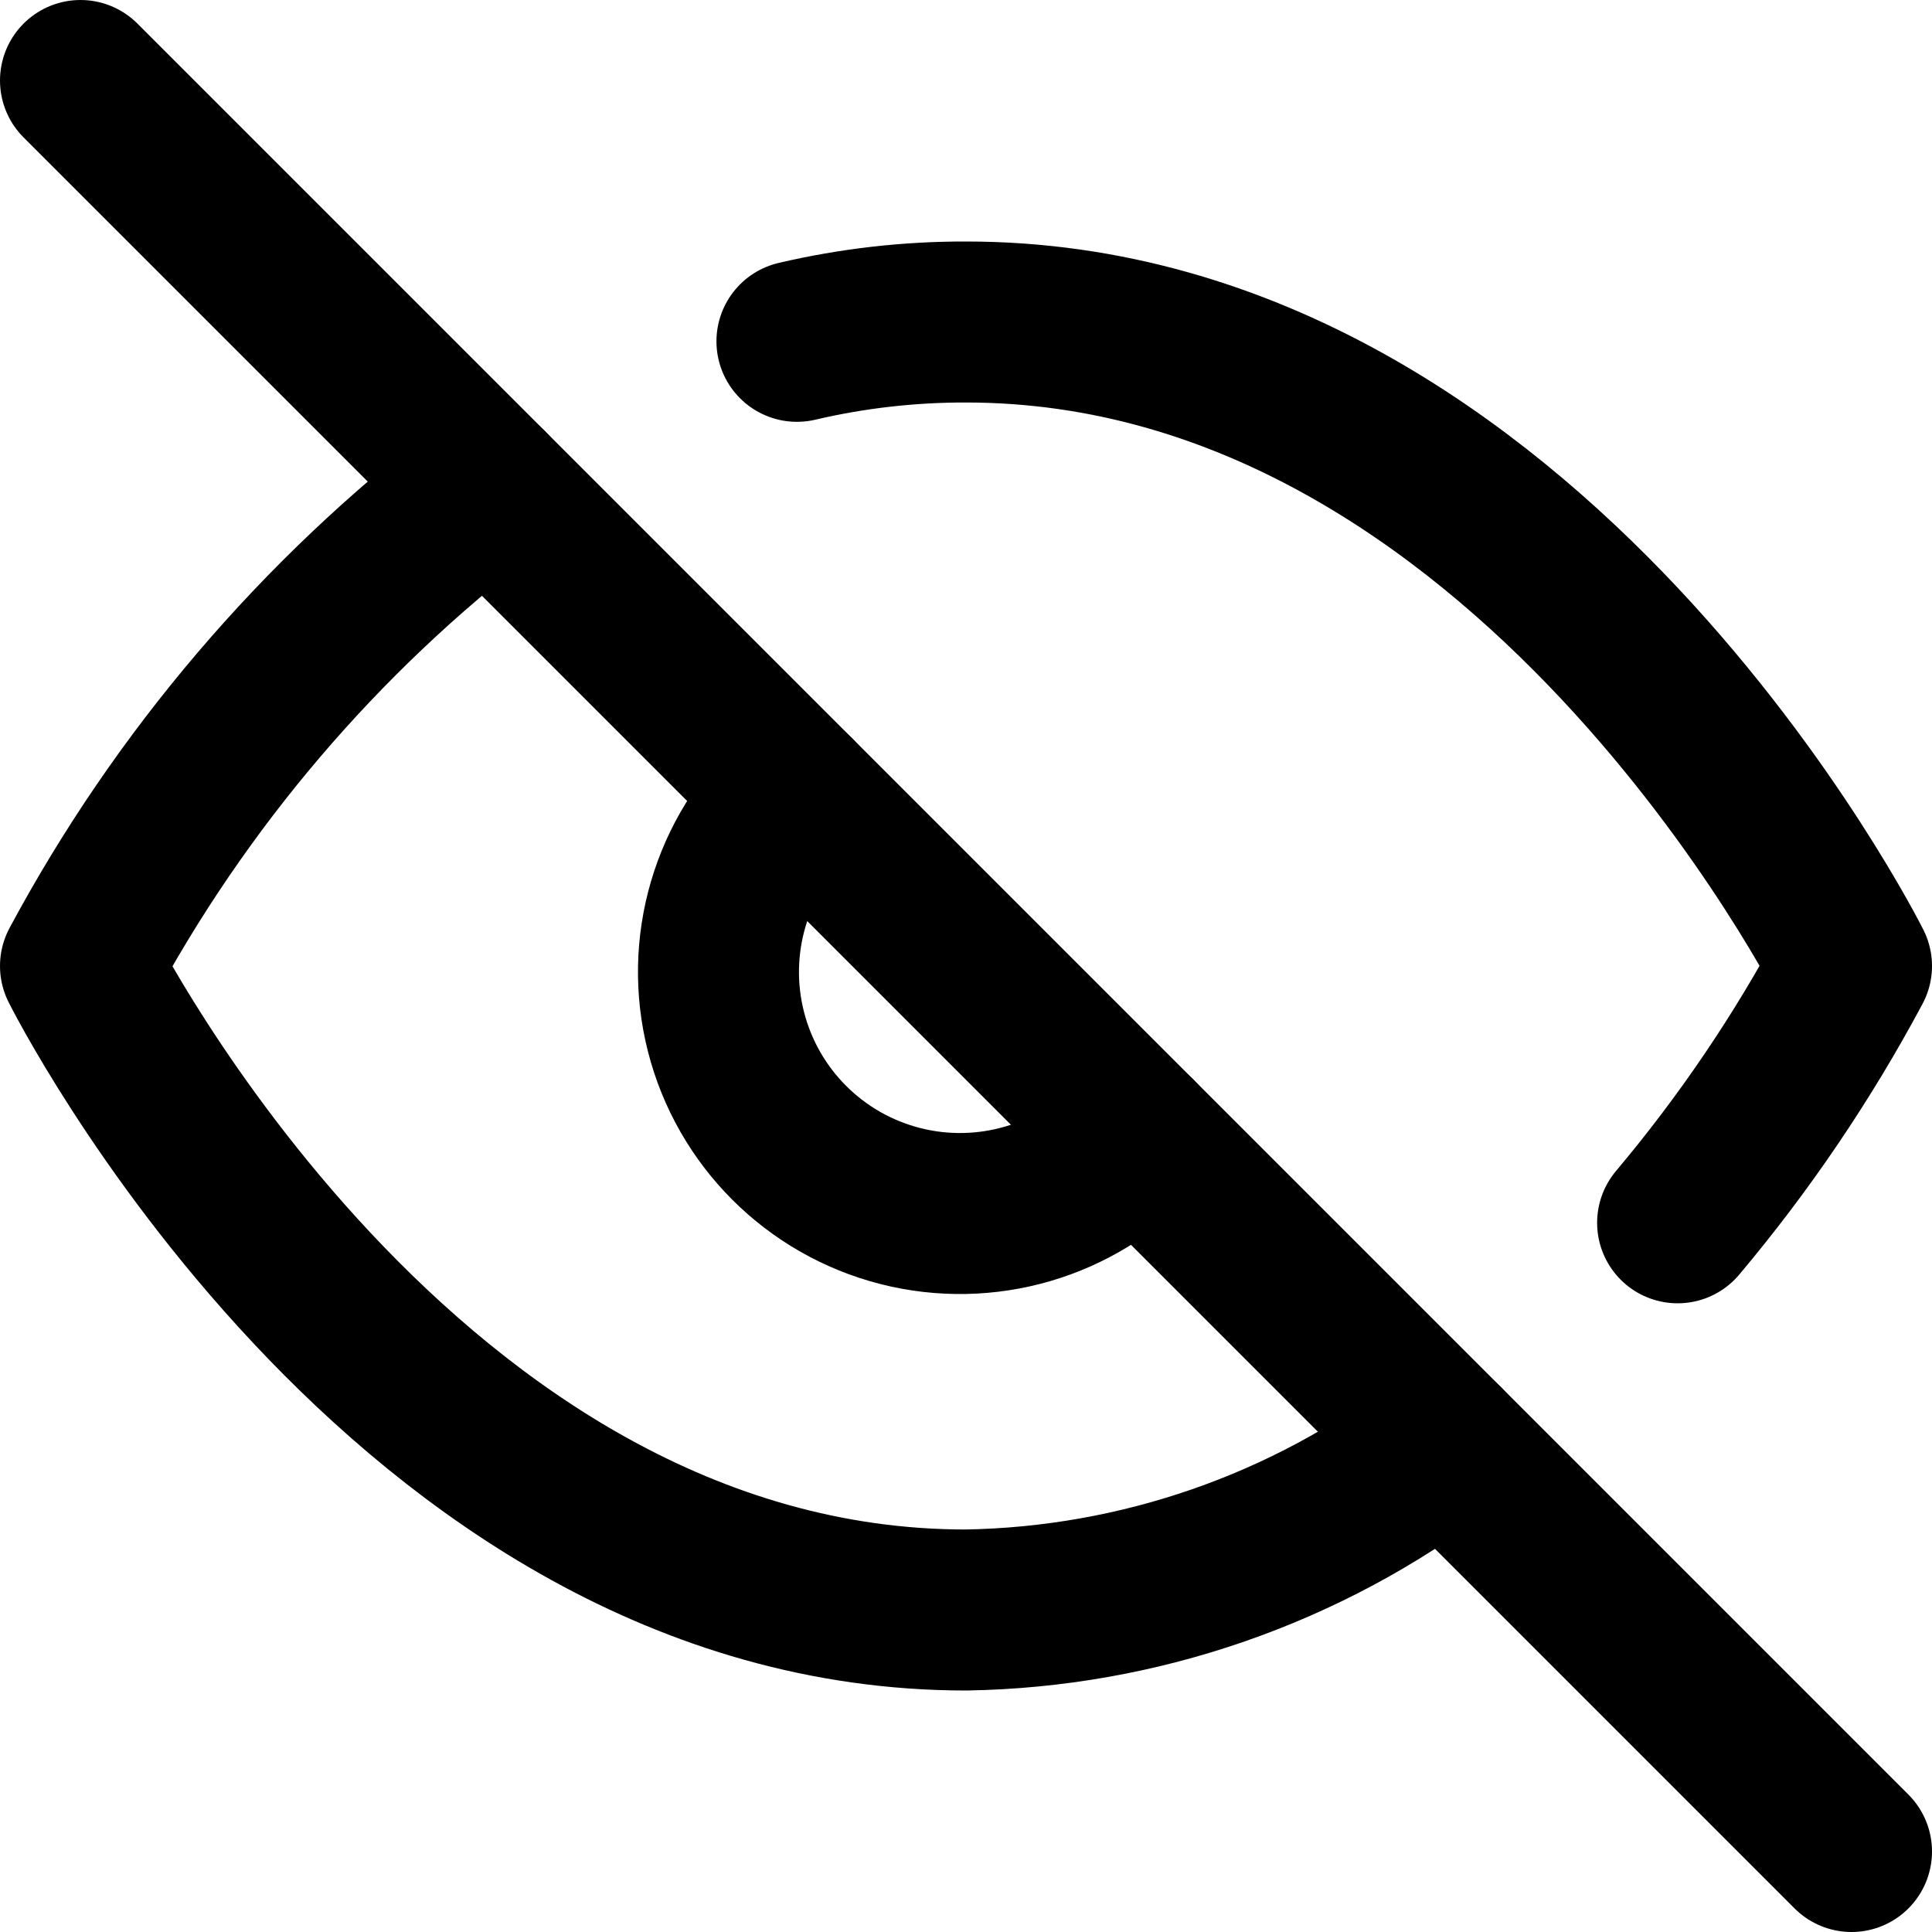
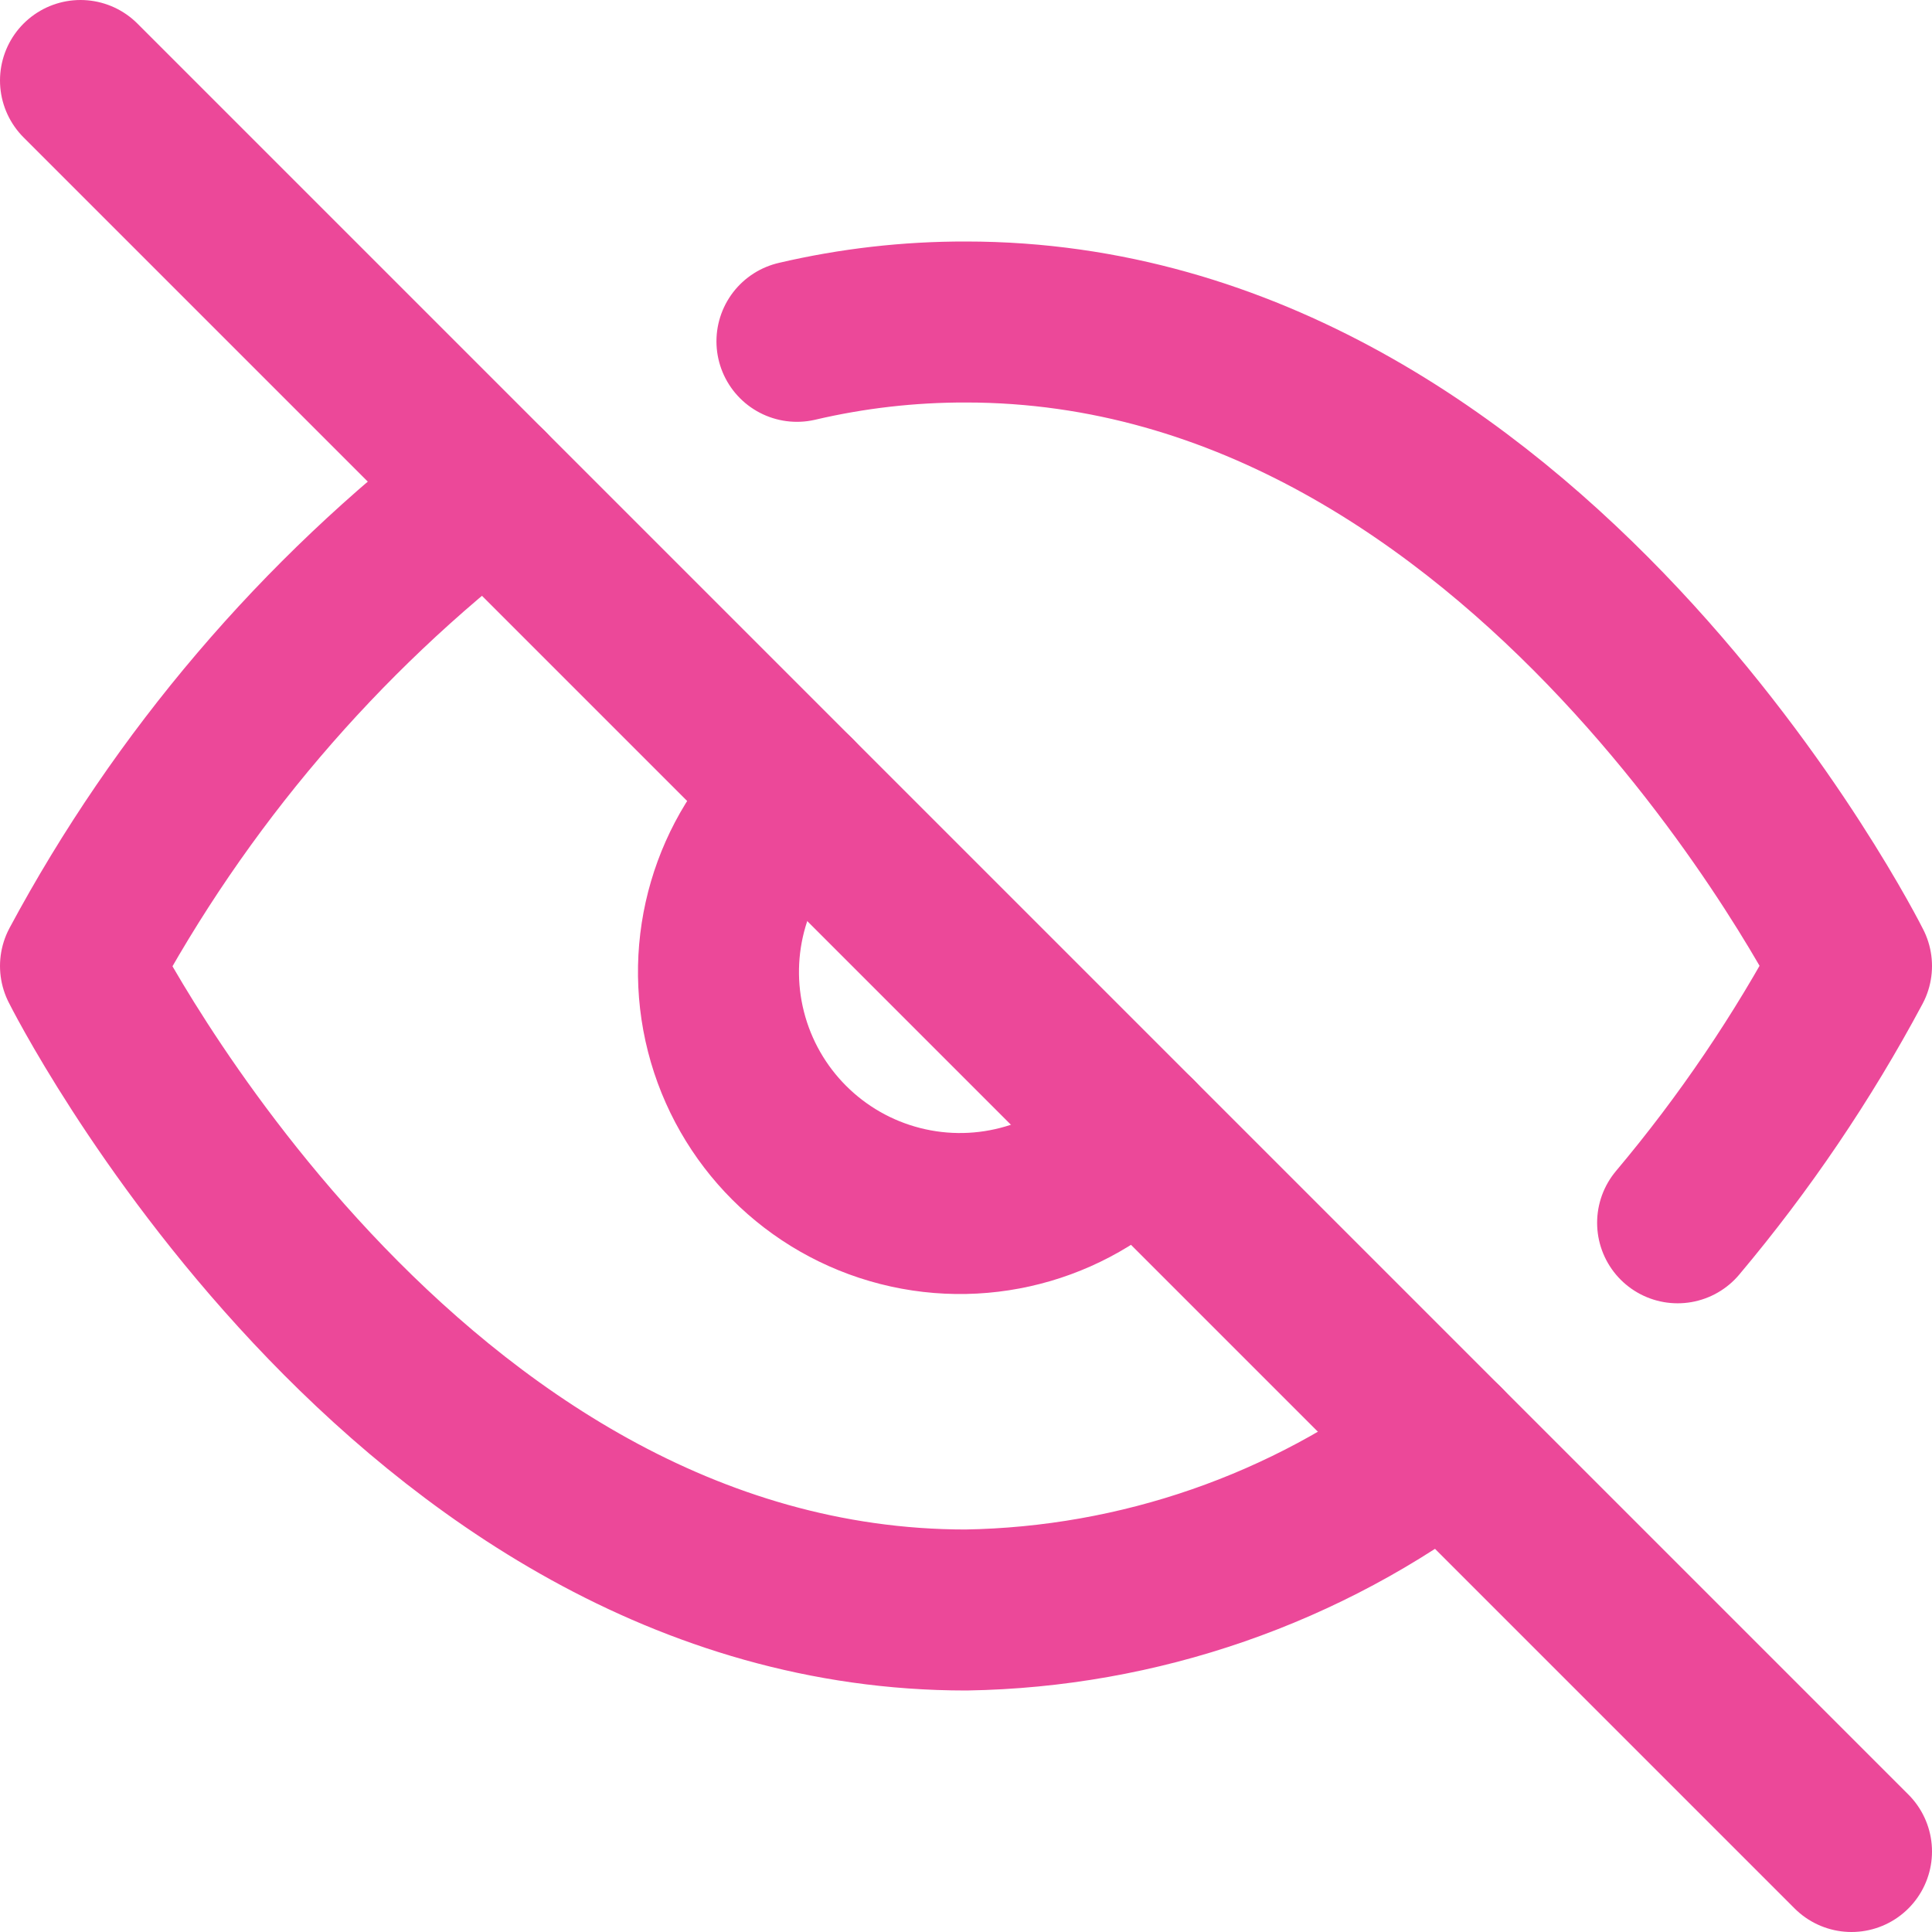
- <svg xmlns="http://www.w3.org/2000/svg" width="24" height="24" viewBox="0 0 24 24" fill="none" stroke="currentColor" stroke-width="2" stroke-linecap="round" stroke-linejoin="round" class="feather feather-eye-off">
+ <svg xmlns="http://www.w3.org/2000/svg" width="24" height="24" viewBox="0 0 24 24" fill="none" stroke="#ec4899" stroke-width="2" stroke-linecap="round" stroke-linejoin="round" class="feather feather-eye-off">
  <path d="M17.94 17.94A10.07 10.07 0 0 1 12 20c-7 0-11-8-11-8a18.45 18.45 0 0 1 5.06-5.94M9.9 4.24A9.12 9.12 0 0 1 12 4c7 0 11 8 11 8a18.5 18.5 0 0 1-2.16 3.19m-6.72-1.07a3 3 0 1 1-4.24-4.24" />
  <line x1="1" y1="1" x2="23" y2="23" />
</svg>
